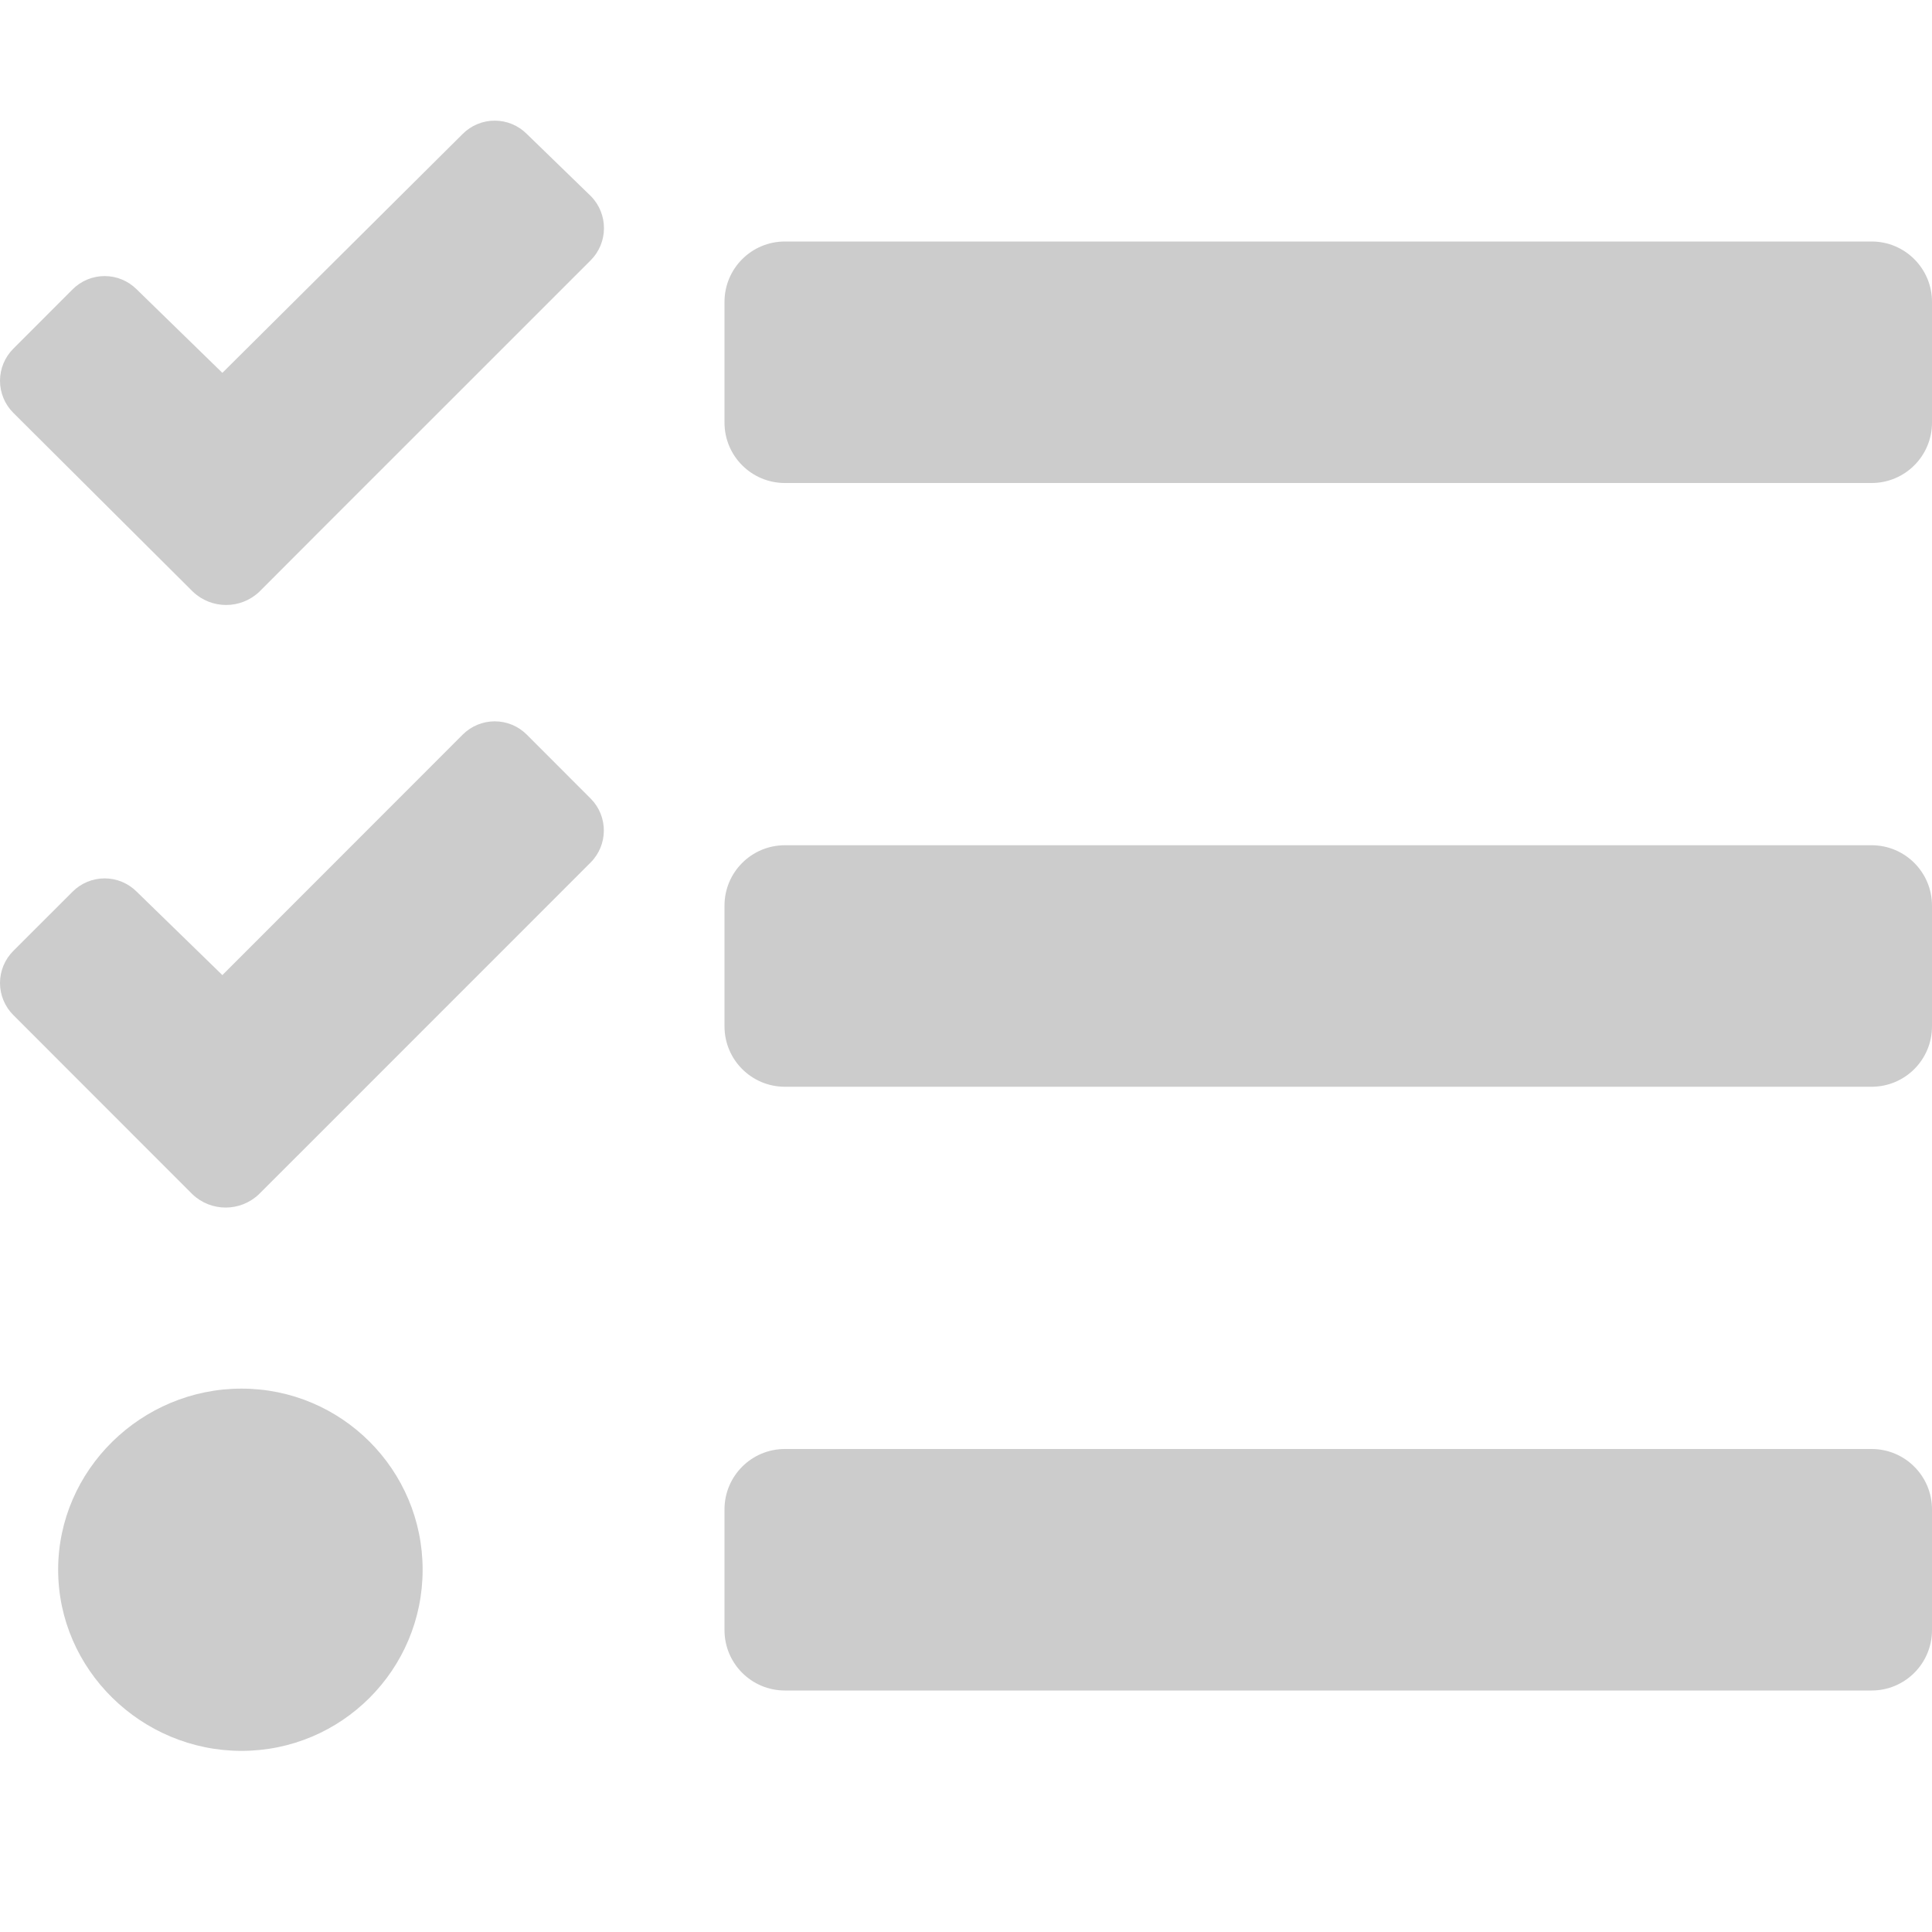
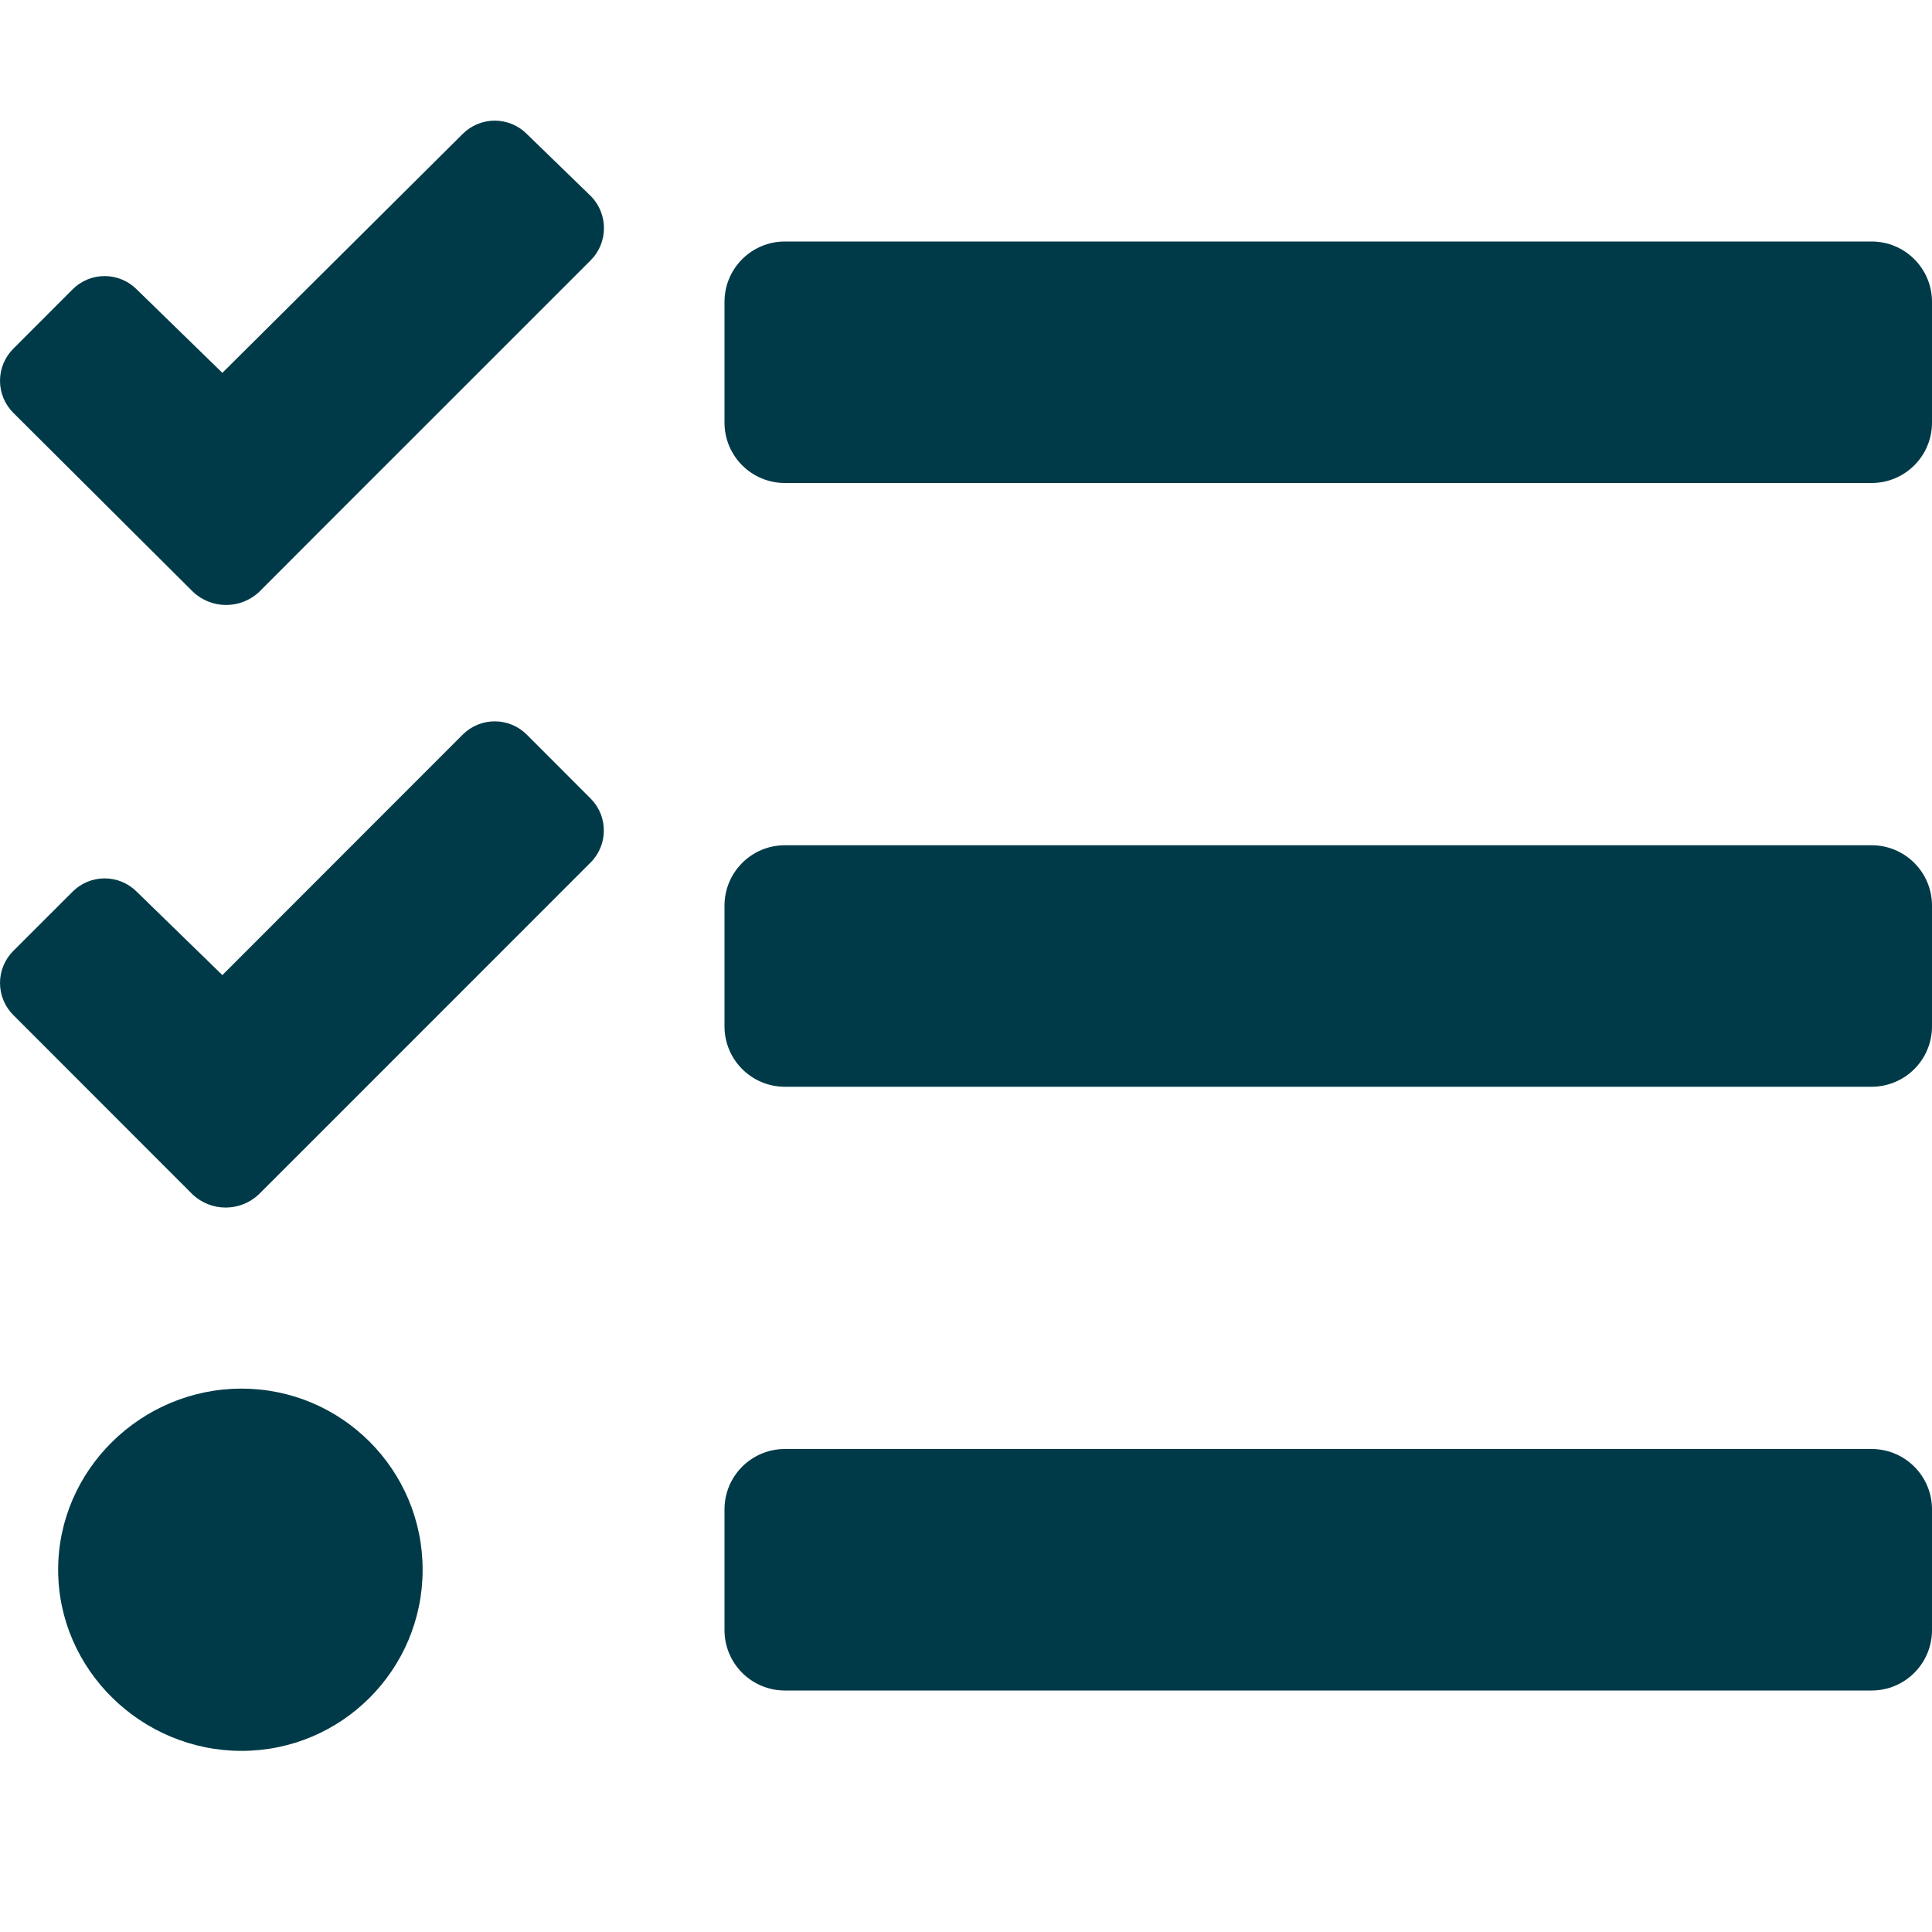
- <svg xmlns="http://www.w3.org/2000/svg" fill="#cccccc" aria-hidden="true" focusable="false" data-prefix="fas" data-icon="tasks" role="img" viewBox="0 0 512 512">
-   <path fill="#cccccc" d="M139.61 35.5a12 12 0 0 0-17 0L58.93 98.81l-22.7-22.12a12 12 0 0 0-17 0L3.53 92.41a12 12 0 0 0 0 17l47.59 47.4a12.78 12.78 0 0 0 17.61 0l15.59-15.62L156.52 69a12.09 12.09 0 0 0 .09-17zm0 159.19a12 12 0 0 0-17 0l-63.68 63.72-22.7-22.1a12 12 0 0 0-17 0L3.53 252a12 12 0 0 0 0 17L51 316.5a12.77 12.77 0 0 0 17.6 0l15.7-15.69 72.2-72.22a12 12 0 0 0 .09-16.9zM64 368c-26.49 0-48.59 21.5-48.59 48S37.53 464 64 464a48 48 0 0 0 0-96zm432 16H208a16 16 0 0 0-16 16v32a16 16 0 0 0 16 16h288a16 16 0 0 0 16-16v-32a16 16 0 0 0-16-16zm0-320H208a16 16 0 0 0-16 16v32a16 16 0 0 0 16 16h288a16 16 0 0 0 16-16V80a16 16 0 0 0-16-16zm0 160H208a16 16 0 0 0-16 16v32a16 16 0 0 0 16 16h288a16 16 0 0 0 16-16v-32a16 16 0 0 0-16-16z" />
+ <svg xmlns="http://www.w3.org/2000/svg" fill="#003A48" aria-hidden="true" focusable="false" data-prefix="fas" data-icon="tasks" role="img" viewBox="0 0 512 512">
+   <path fill="#003A48" d="M139.61 35.5a12 12 0 0 0-17 0L58.93 98.81l-22.7-22.12a12 12 0 0 0-17 0L3.53 92.41a12 12 0 0 0 0 17l47.59 47.4a12.78 12.78 0 0 0 17.61 0l15.59-15.62L156.52 69a12.09 12.09 0 0 0 .09-17zm0 159.19a12 12 0 0 0-17 0l-63.68 63.72-22.7-22.1a12 12 0 0 0-17 0L3.53 252a12 12 0 0 0 0 17L51 316.5a12.77 12.77 0 0 0 17.6 0l15.7-15.69 72.2-72.22a12 12 0 0 0 .09-16.9zM64 368c-26.49 0-48.59 21.5-48.59 48S37.53 464 64 464a48 48 0 0 0 0-96zm432 16H208a16 16 0 0 0-16 16v32a16 16 0 0 0 16 16h288a16 16 0 0 0 16-16v-32a16 16 0 0 0-16-16zm0-320H208a16 16 0 0 0-16 16v32a16 16 0 0 0 16 16h288a16 16 0 0 0 16-16V80a16 16 0 0 0-16-16zm0 160H208a16 16 0 0 0-16 16v32a16 16 0 0 0 16 16h288a16 16 0 0 0 16-16v-32a16 16 0 0 0-16-16z" />
</svg>
